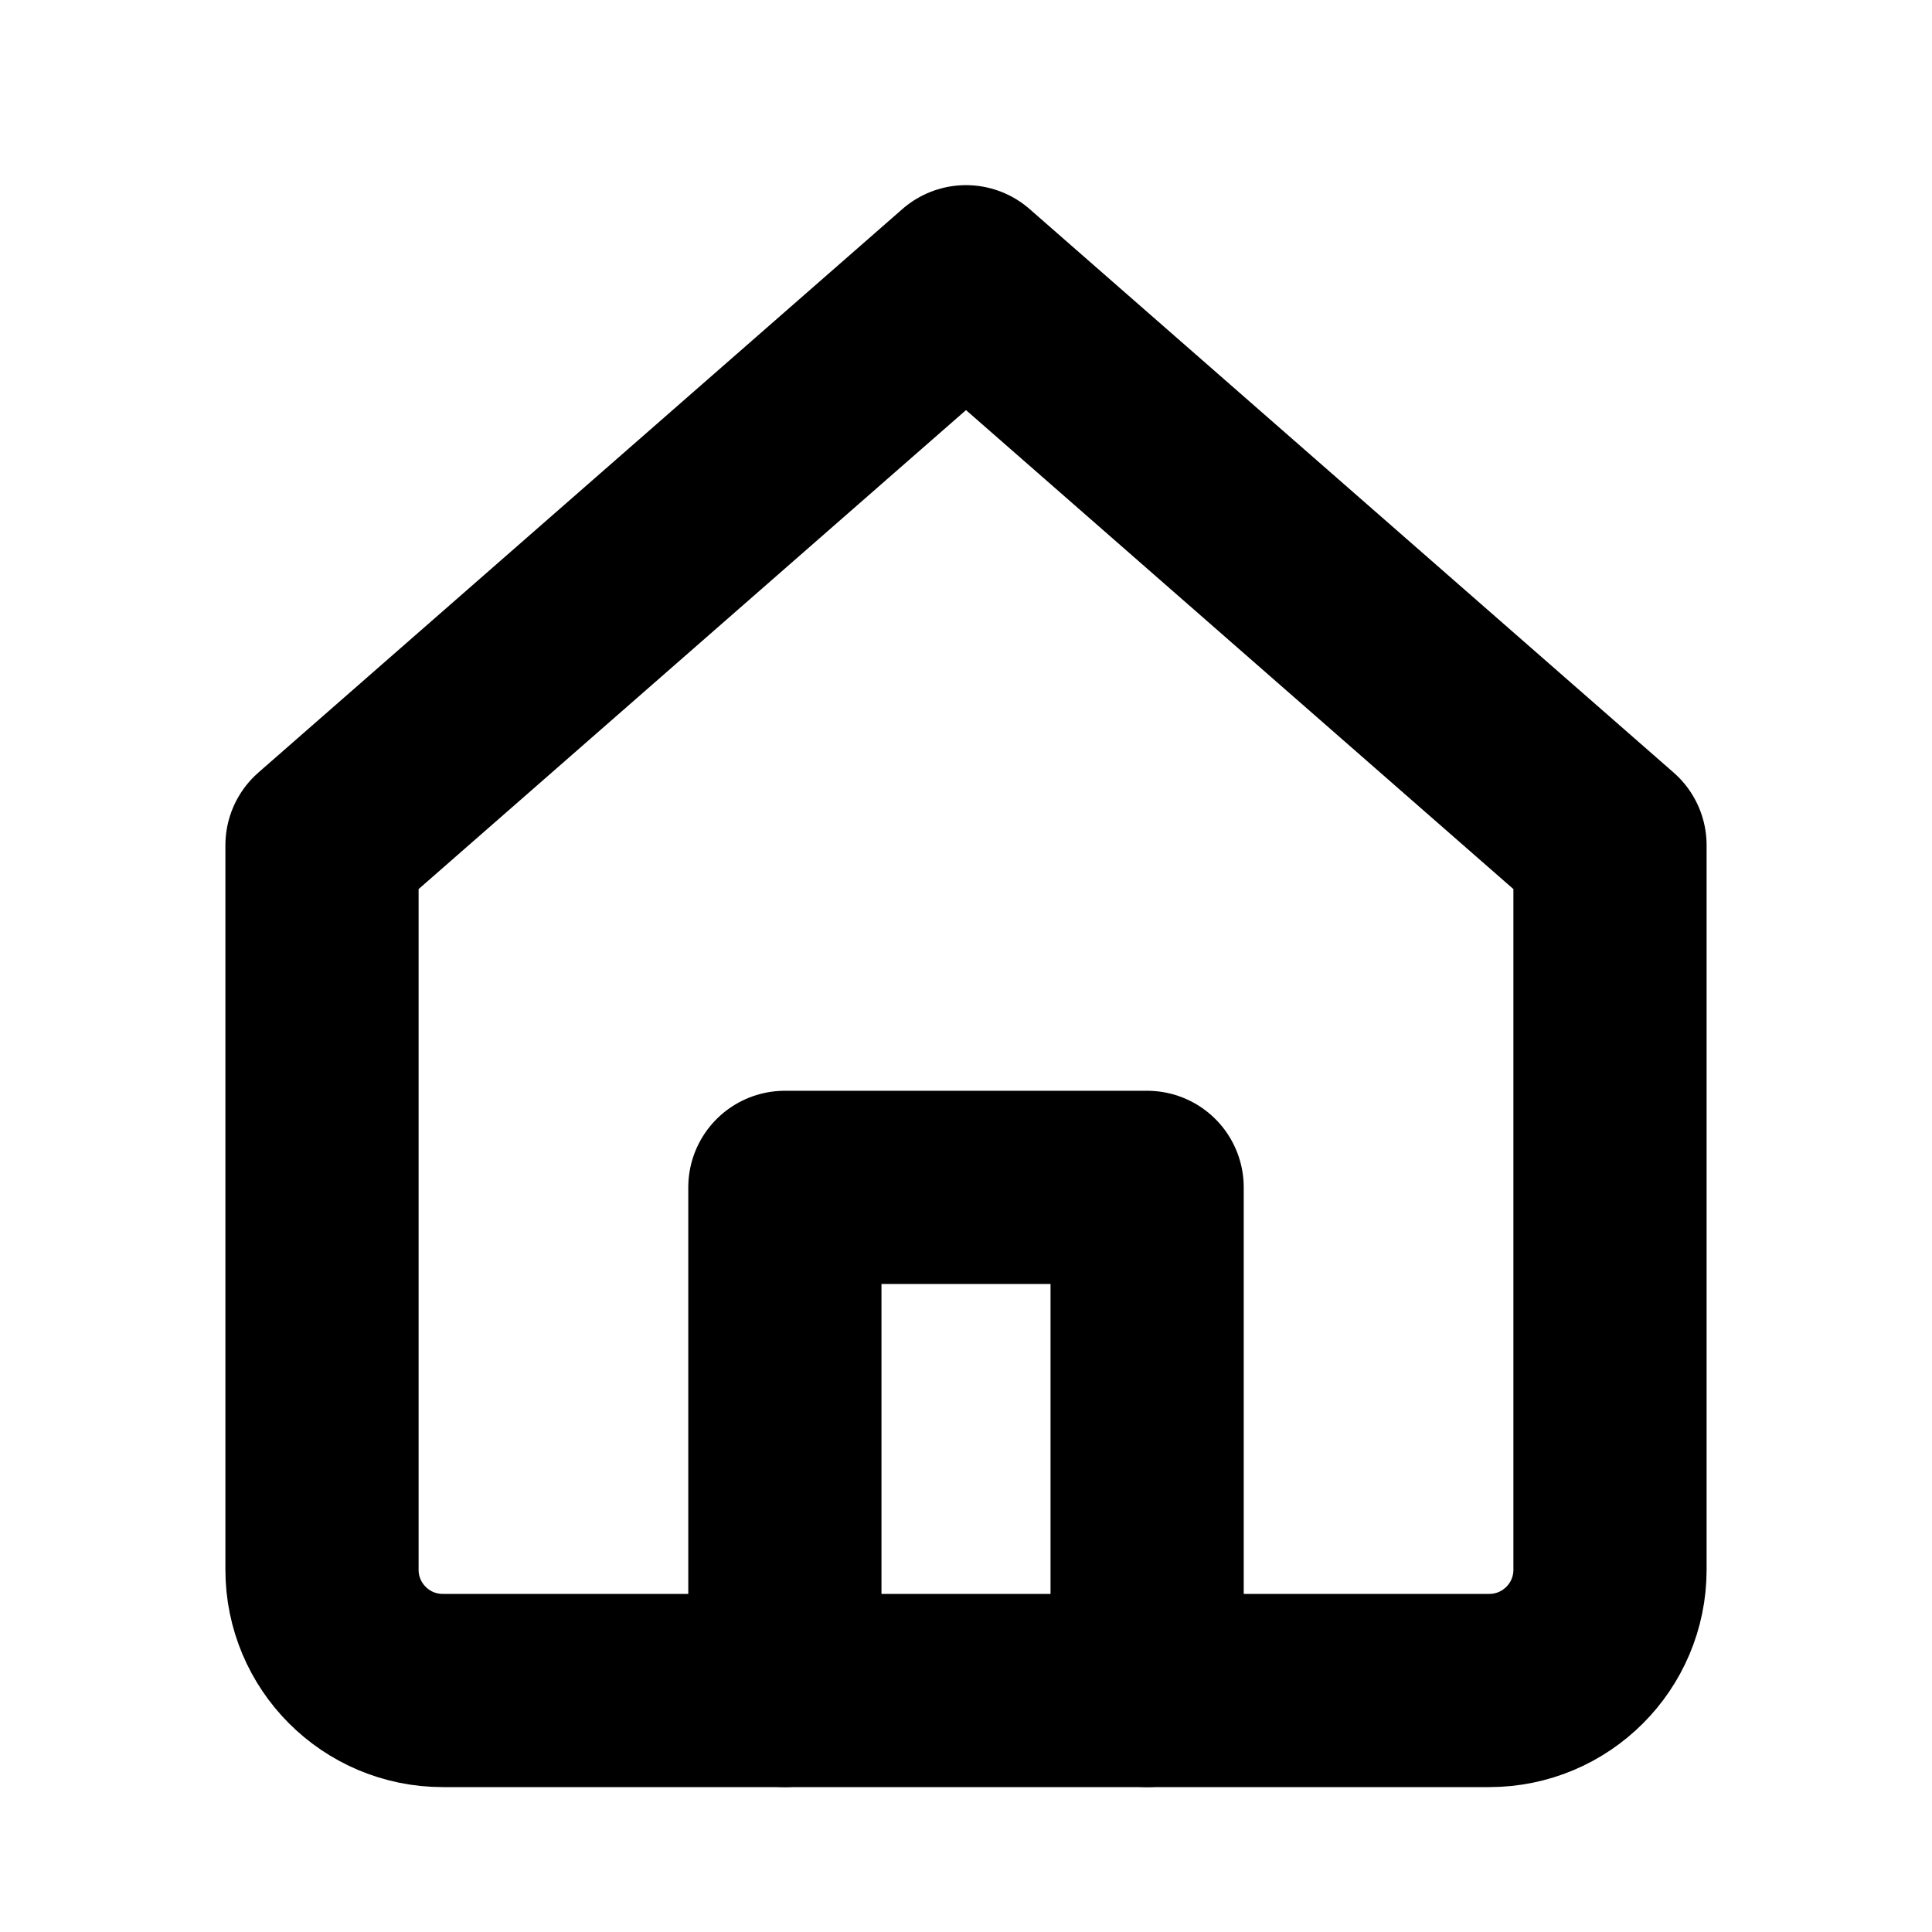
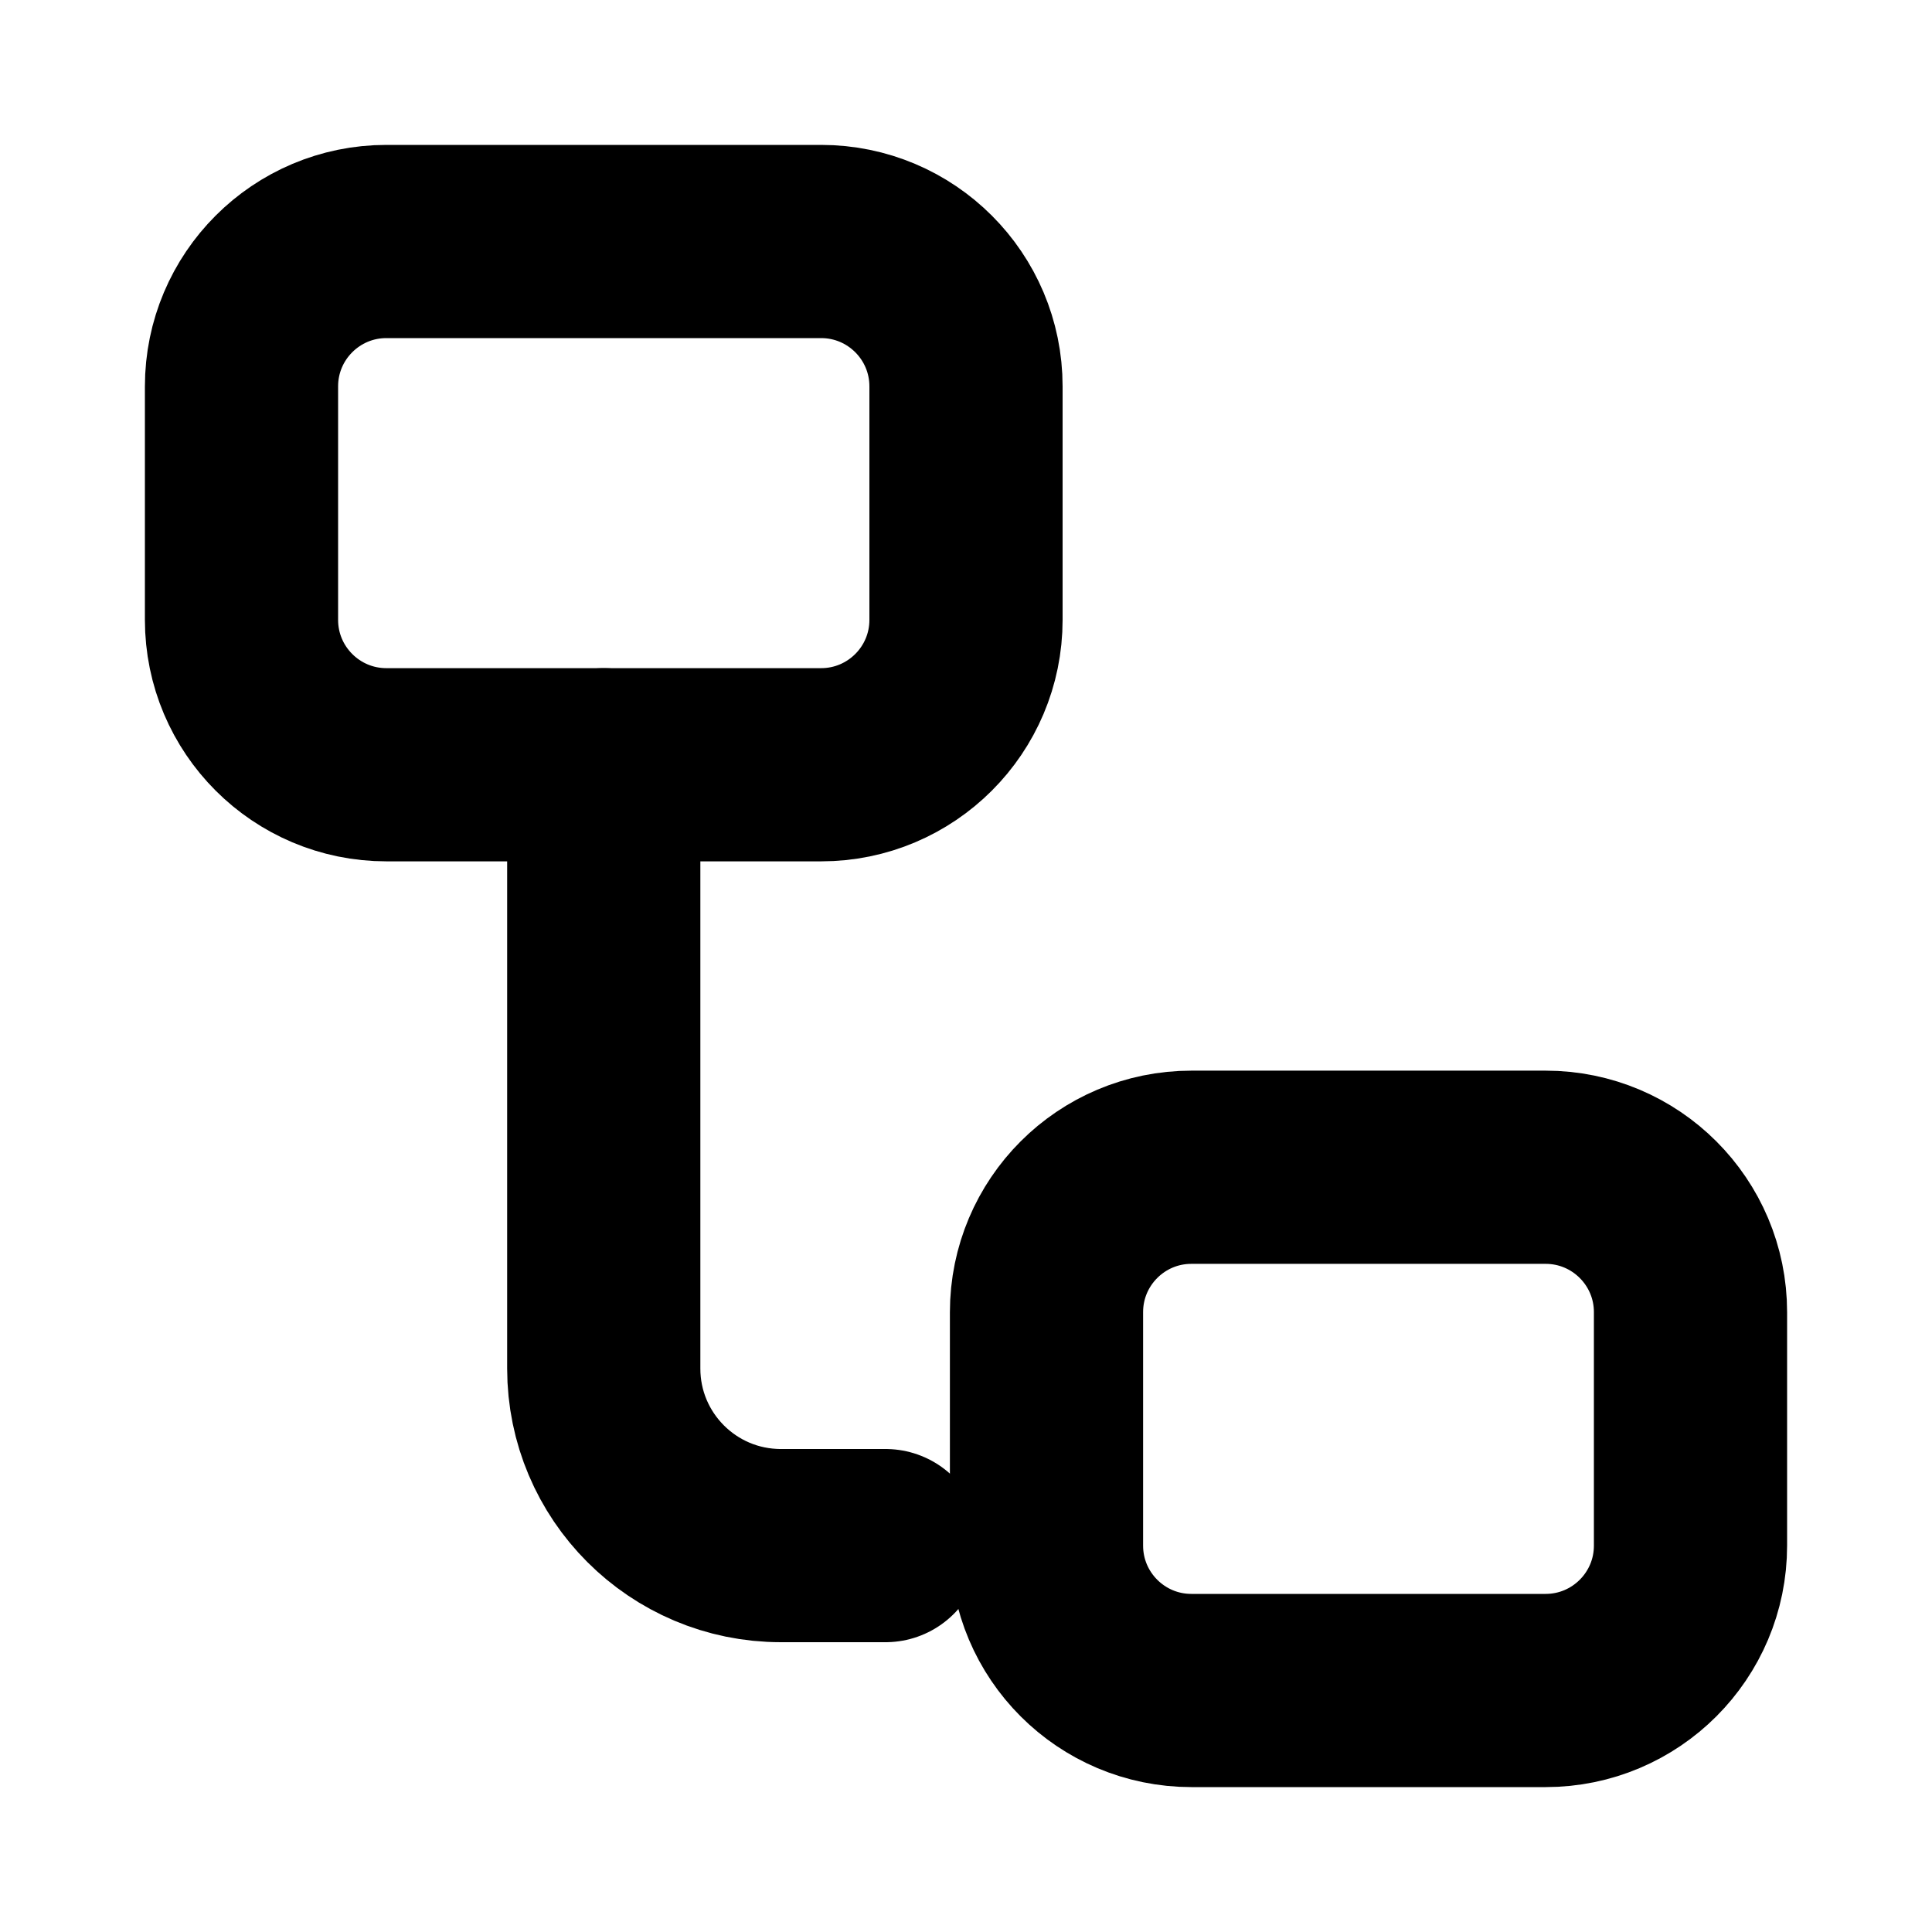
<svg xmlns="http://www.w3.org/2000/svg" width="24" height="24" viewBox="0 0 24 24" fill="none" stroke="#000000" stroke-width="2.4" stroke-linecap="round" stroke-linejoin="round">
-   <path d="M4 10.5 L12 3.5 L20 10.5 V19.5 a1.5 1.5 0 0 1 -1.5 1.5 H5.5 A1.5 1.5 0 0 1 4 19.5 Z" />
-   <path d="M9.75 21 V14.75 h4.5 V21" />
+   <rect x="3" y="3" width="9" height="6.5" rx="1.8" />
+   <path d="M7.5 9.5 V17 a2.2 2.2 0 0 0 2.2 2.2 H11" />
+   <rect x="13" y="14.5" width="8" height="6.5" rx="1.8" />
</svg>
